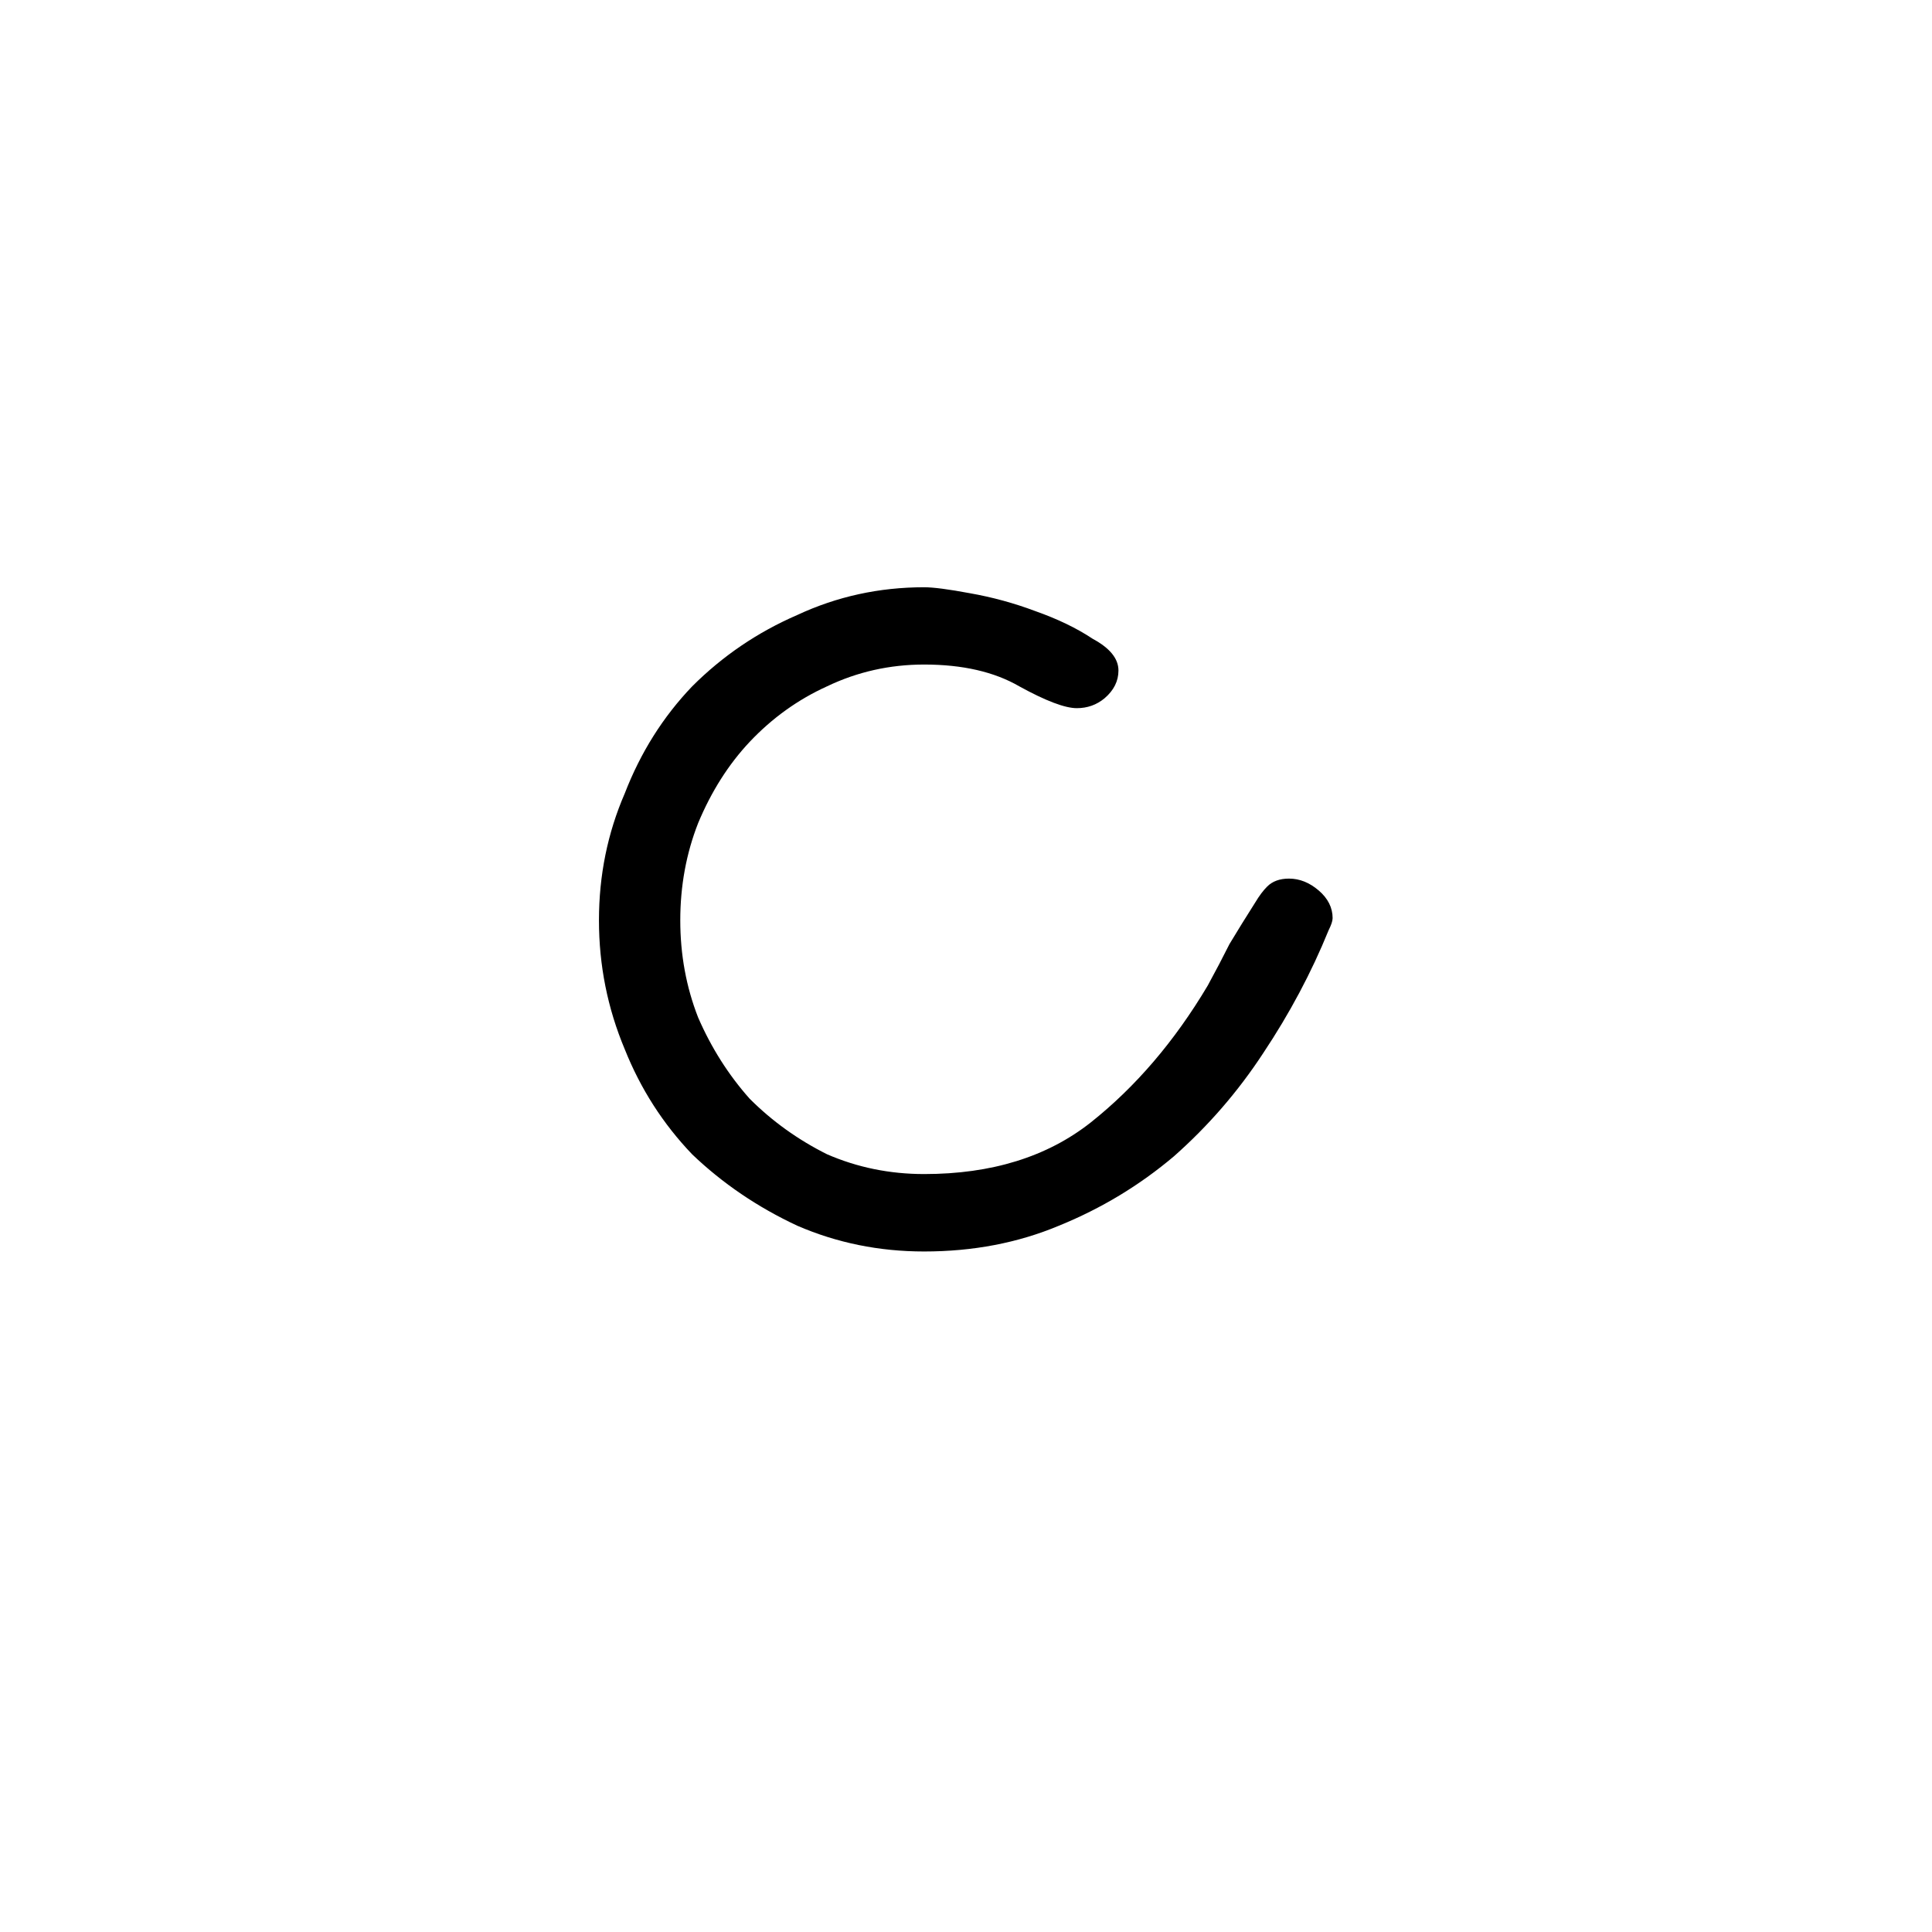
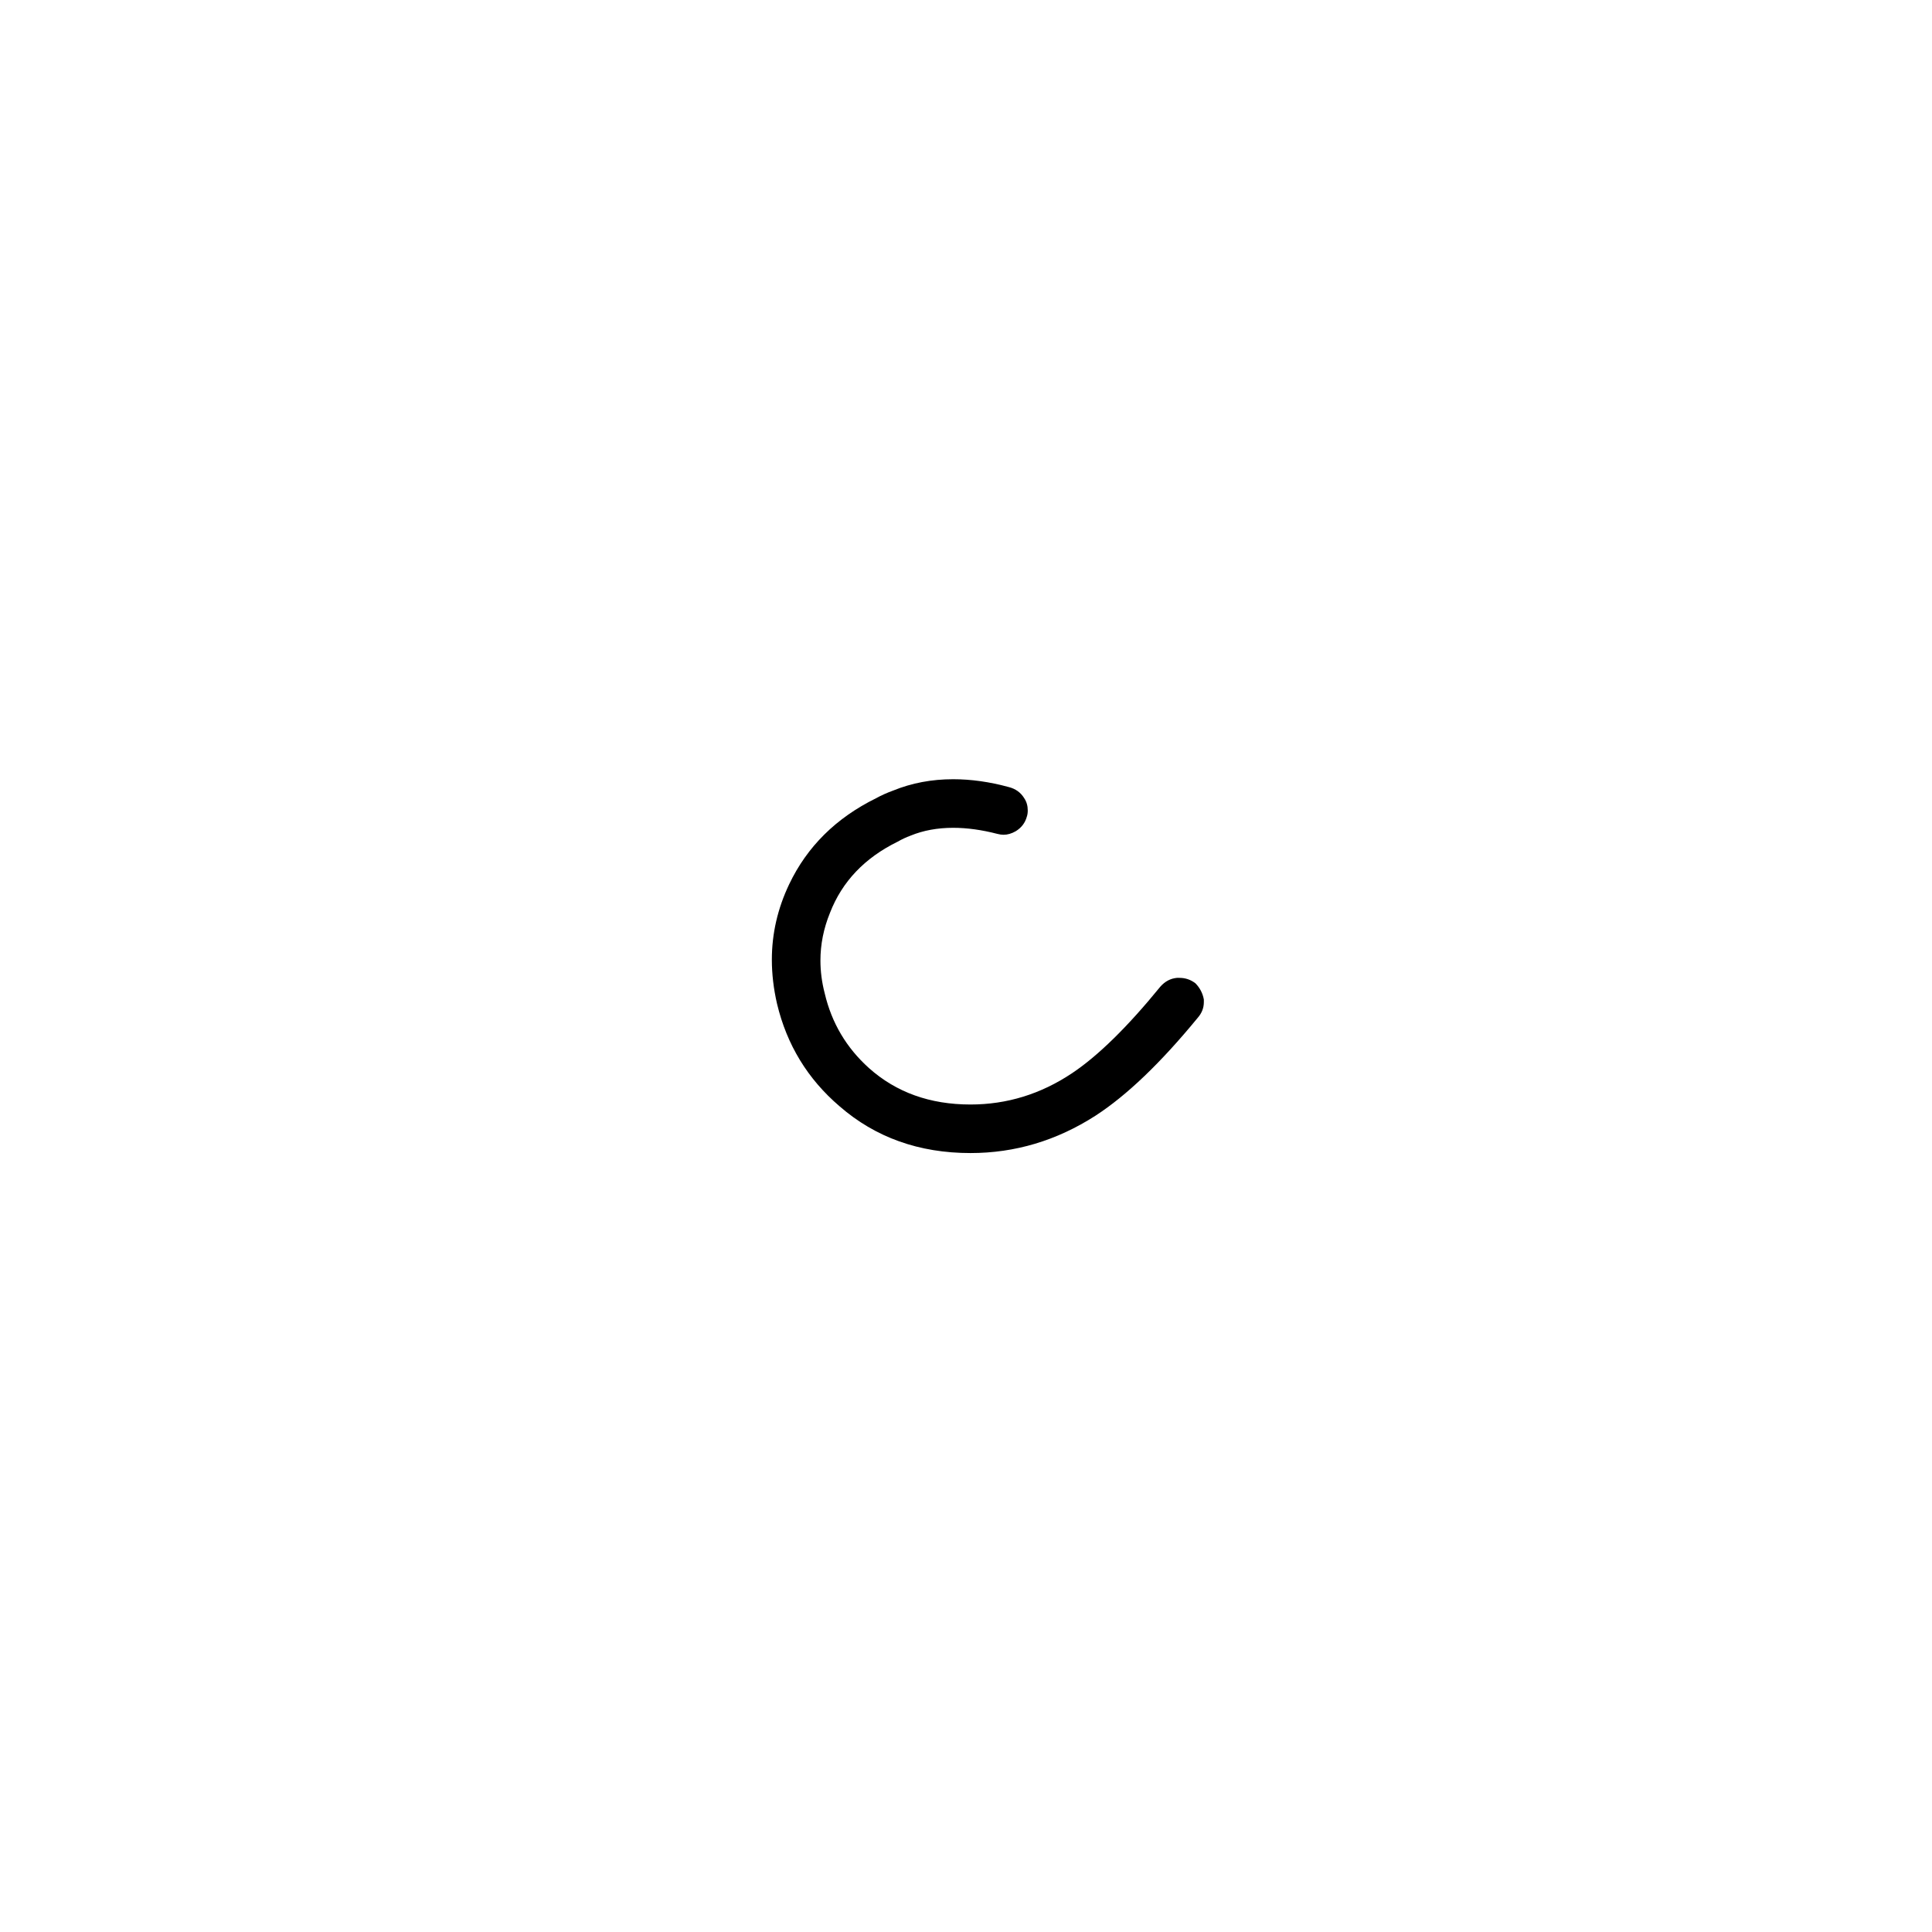
<svg xmlns="http://www.w3.org/2000/svg" width="55mm" height="55mm" viewBox="0 0 55 55" version="1.1" id="svg8">
  <defs id="defs2" />
  <g id="layer1" transform="translate(0,-242)">
-     <g aria-label="c" style="font-style:normal;font-variant:normal;font-weight:normal;font-stretch:normal;font-size:10.583px;line-height:1.25;font-family:'Cursive standard';-inkscape-font-specification:'Cursive standard';letter-spacing:0px;word-spacing:0px;fill:#000000;fill-opacity:1;stroke:none;stroke-width:0.265" id="text869">
-       <path d="m 37.936,268.143 q 0,0.113 -0.113,0.339 -0.734,1.806 -1.863,3.5 -1.072,1.637 -2.54,2.935 -1.468,1.242 -3.274,1.976 -1.75,0.734 -3.838,0.734 -1.919,0 -3.612,-0.734 -1.693,-0.79 -2.992,-2.032 -1.242,-1.298 -1.919,-2.992 -0.734,-1.75 -0.734,-3.669 0,-1.919 0.734,-3.612 0.677,-1.75 1.919,-3.048 1.298,-1.298 2.992,-2.032 1.693,-0.79 3.612,-0.79 0.395,0 1.298,0.169 0.96,0.169 1.863,0.508 0.96,0.339 1.637,0.79 0.734,0.395 0.734,0.903 0,0.452 -0.395,0.79 -0.339,0.282 -0.79,0.282 -0.508,0 -1.637,-0.621 -1.072,-0.621 -2.709,-0.621 -1.468,0 -2.766,0.621 -1.242,0.564 -2.201,1.58 -0.903,0.96 -1.468,2.314 -0.508,1.298 -0.508,2.766 0,1.468 0.508,2.766 0.564,1.298 1.468,2.314 0.96,0.96 2.201,1.58 1.298,0.564 2.766,0.564 2.879,0 4.741,-1.468 1.919,-1.524 3.33,-3.895 0.339,-0.621 0.621,-1.185 0.339,-0.564 0.734,-1.185 0.169,-0.282 0.339,-0.452 0.226,-0.226 0.621,-0.226 0.452,0 0.847,0.339 0.395,0.339 0.395,0.79 z" style="font-size:56.444px;stroke-width:0.265" id="path890" />
+     <g style="font-style:normal;font-variant:normal;font-weight:normal;font-stretch:normal;font-size:63.5px;line-height:125%;font-family:Graphecrit;-inkscape-font-specification:Graphecrit;letter-spacing:0px;word-spacing:0px;fill:#000000;fill-opacity:1;stroke:none;stroke-width:1px;stroke-linecap:butt;stroke-linejoin:miter;stroke-opacity:1" id="text6642">
+       <path d="m 34.024,269.985 q 0.198,0.198 0.247,0.469 l 0,0.074 q 0,0.247 -0.173,0.445 -1.58,1.926 -2.914,2.79 -1.655,1.062 -3.556,1.062 -2.198,0 -3.729,-1.333 -1.358,-1.161 -1.778,-2.914 -0.148,-0.642 -0.148,-1.259 0,-1.111 0.494,-2.148 0.766,-1.605 2.469,-2.445 0.222,-0.123 0.494,-0.222 0.79,-0.321 1.704,-0.321 0.766,0 1.58,0.222 0.296,0.074 0.445,0.321 0.099,0.148 0.099,0.346 0,0.099 -0.025,0.173 -0.074,0.272 -0.321,0.42 -0.173,0.099 -0.346,0.099 -0.074,0 -0.173,-0.025 -0.667,-0.173 -1.259,-0.173 -0.667,0 -1.21,0.222 -0.198,0.074 -0.37,0.173 -1.408,0.691 -1.926,2.025 -0.272,0.667 -0.272,1.358 0,0.469 0.123,0.938 0.296,1.259 1.259,2.124 1.161,1.037 2.889,1.037 1.556,0 2.889,-0.889 1.111,-0.741 2.519,-2.469 0.198,-0.222 0.469,-0.247 l 0.074,0 q 0.247,0 0.445,0.148 z" style="font-size:49.389px" id="path10183" />
    </g>
  </g>
</svg>
